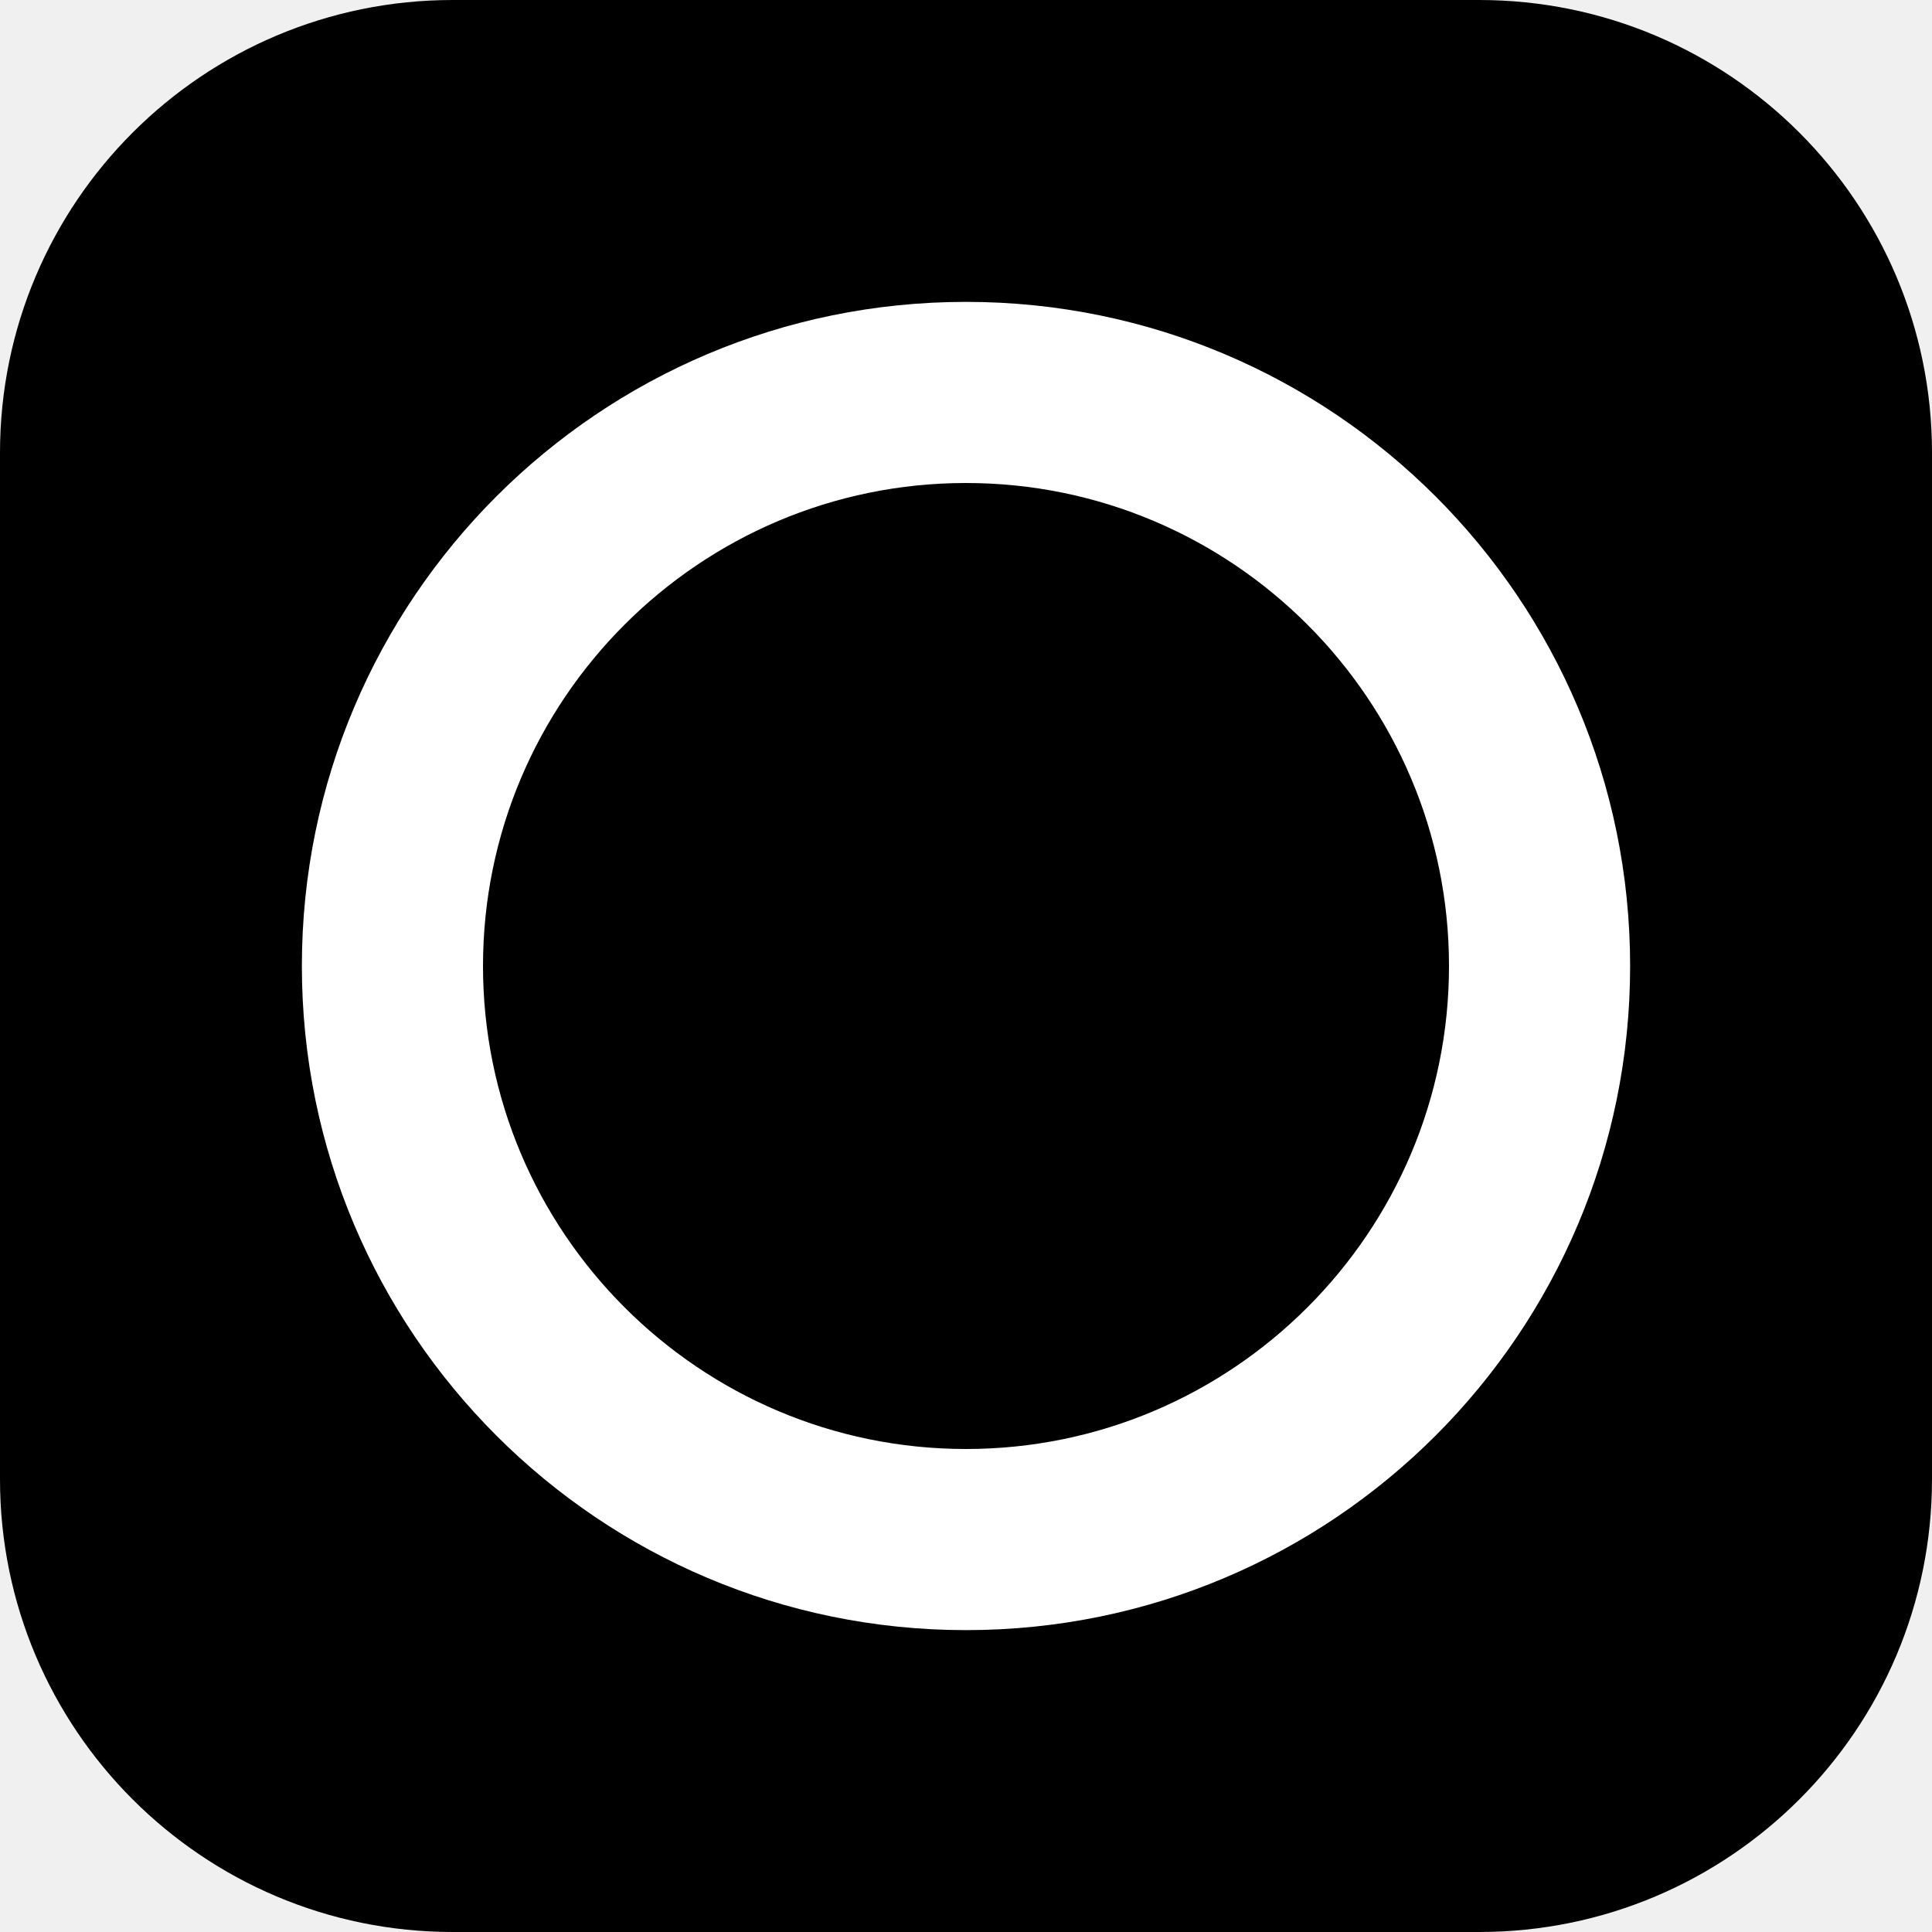
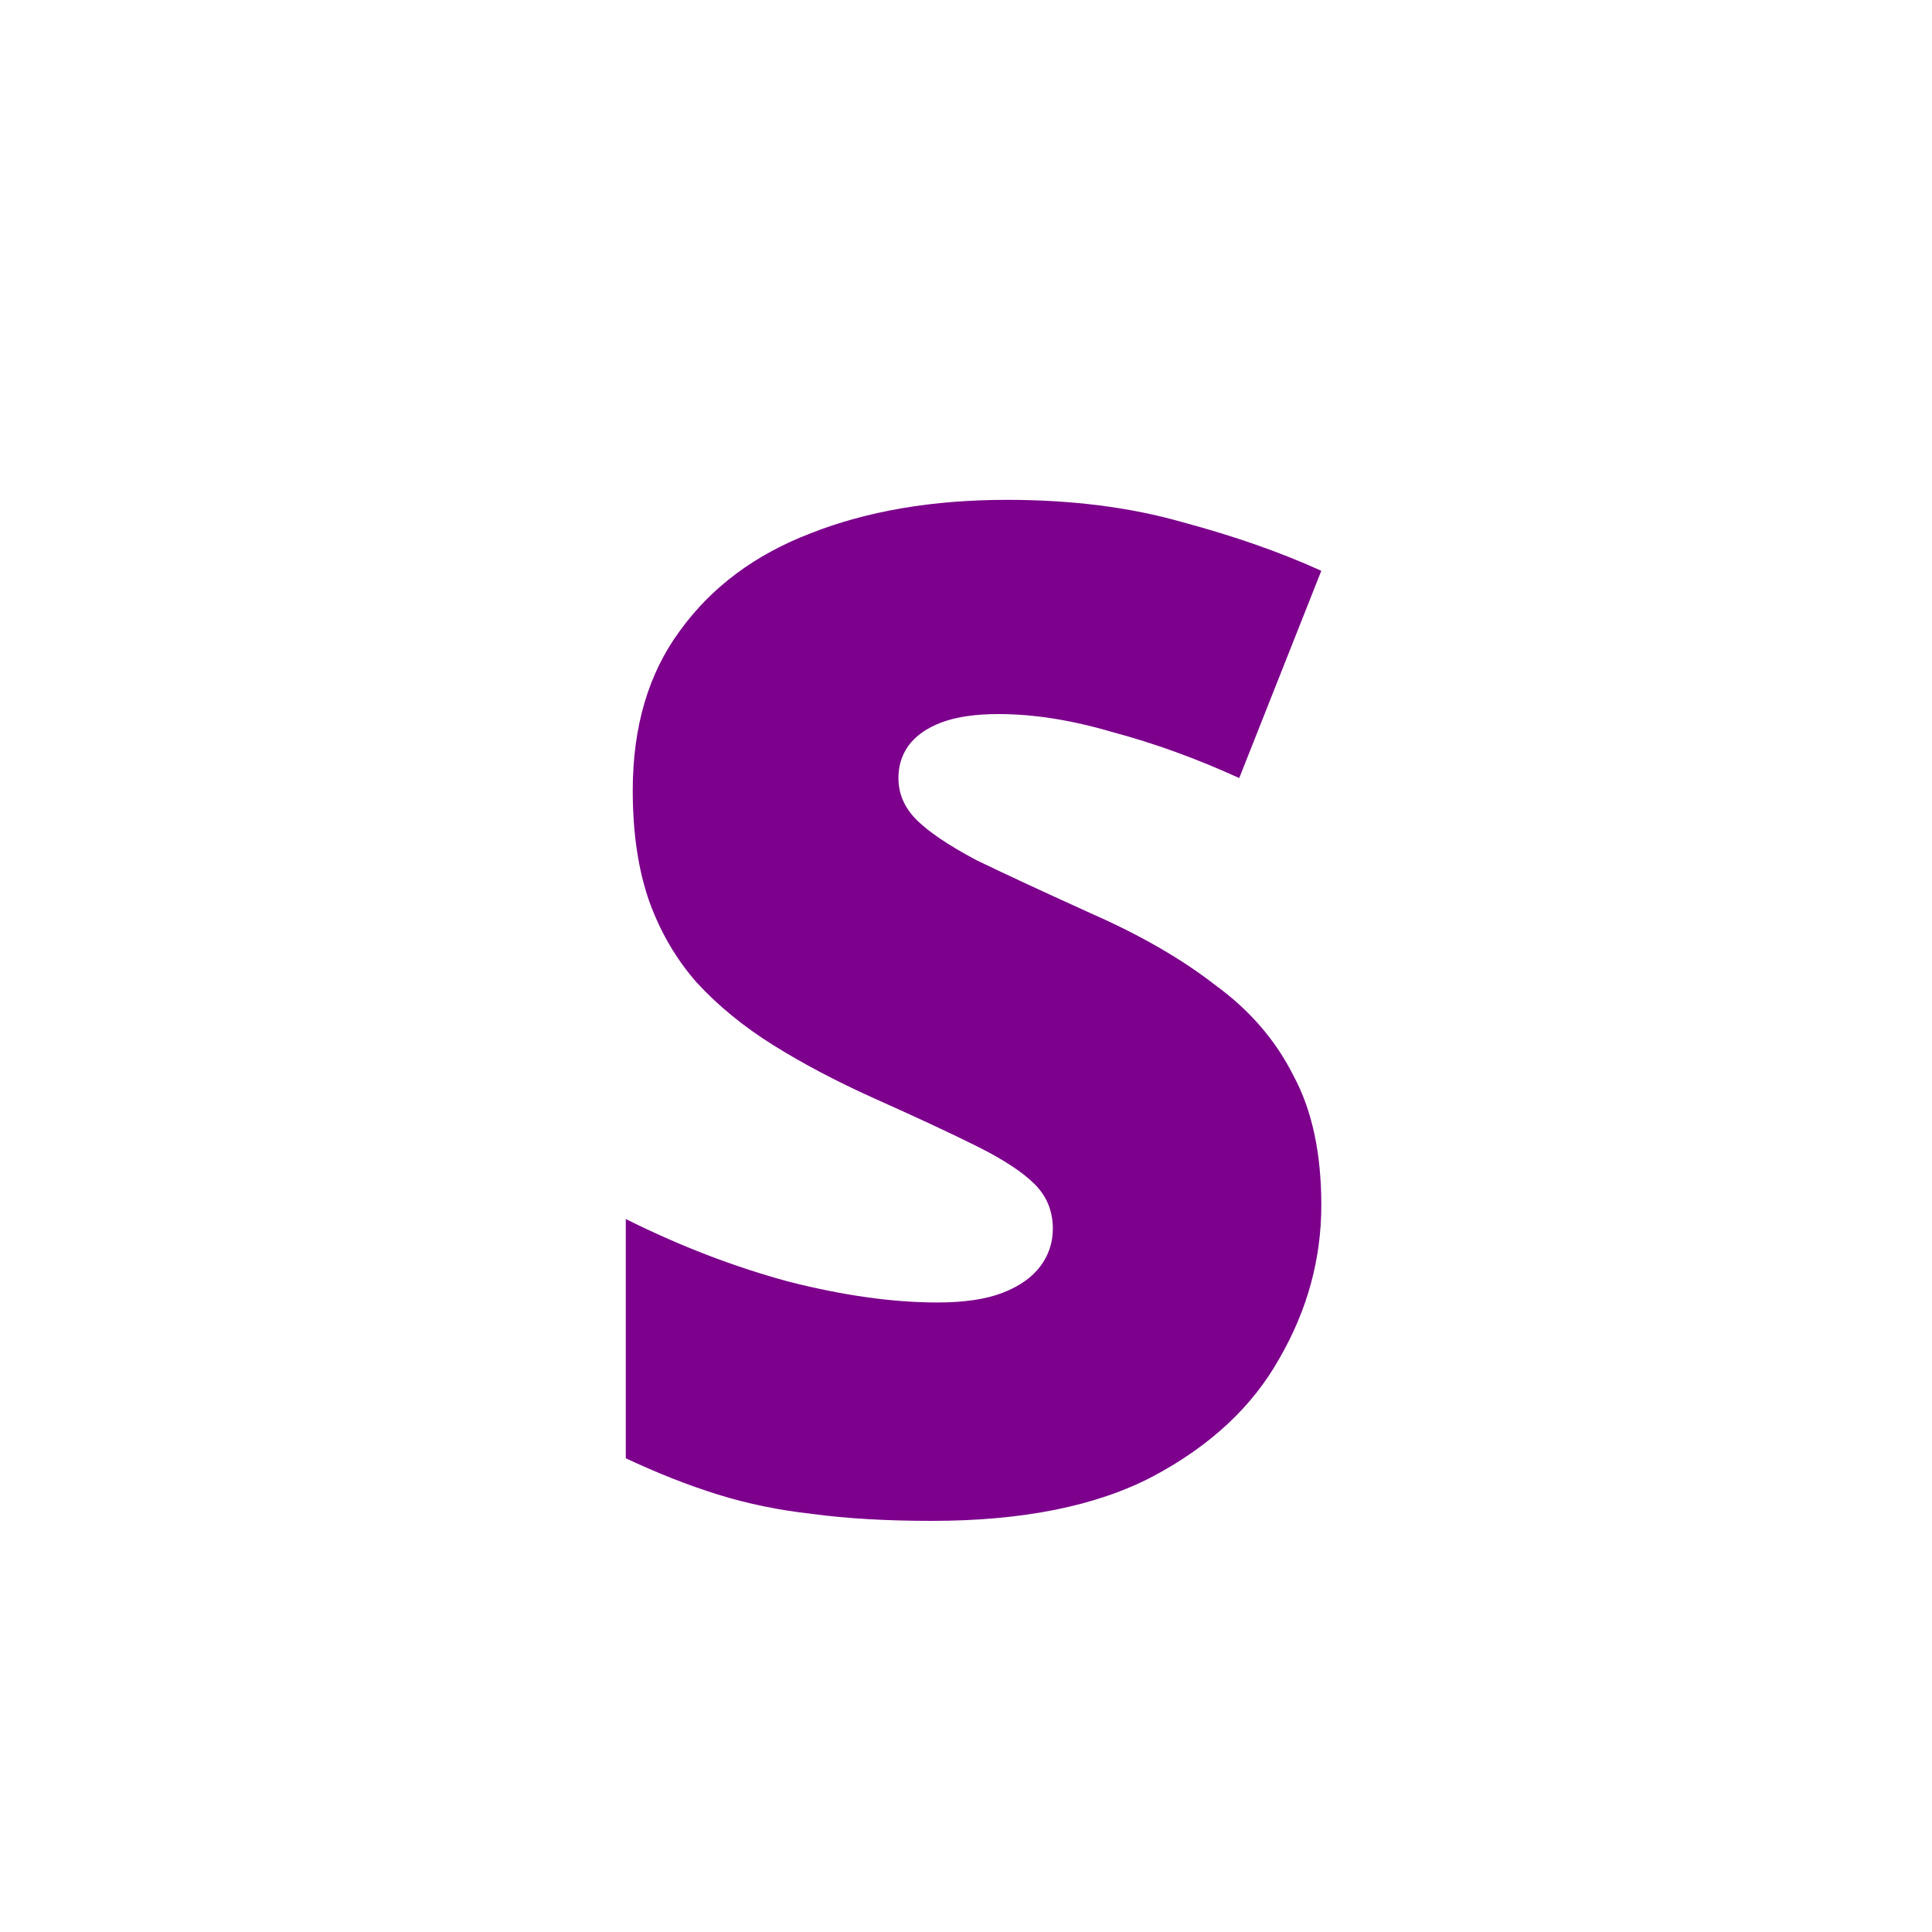
- <svg xmlns="http://www.w3.org/2000/svg" width="256" height="256" viewBox="0 0 256 256">
-   <rect width="256" height="256" fill="#000" rx="60" />
-   <path fill="#fff" d="M128 40c48.6 0 88 39.4 88 88s-39.4 88-88 88-88-39.4-88-88 39.4-88 88-88zm0 24c-35.3 0-64 28.7-64 64s28.7 64 64 64 64-28.7 64-64-28.7-64-64-64z" />
+ <svg xmlns="http://www.w3.org/2000/svg" width="500" height="500" viewBox="0 0 500 500" fill="none">
+   <g clip-path="url(#clip0_2852_4)">
+     <rect width="500" height="500" fill="white" />
+     <path d="M341.953 311.88C341.953 325.8 338.353 339 331.153 351.48C324.193 363.96 313.273 374.16 298.393 382.08C283.753 389.76 264.673 393.6 241.153 393.6C229.393 393.6 219.073 393 210.193 391.8C201.553 390.84 193.393 389.16 185.713 386.76C178.033 384.36 170.113 381.24 161.953 377.4V315.48C175.873 322.44 189.913 327.84 204.073 331.68C218.233 335.28 231.073 337.08 242.593 337.08C249.553 337.08 255.193 336.24 259.513 334.56C263.833 332.88 267.073 330.6 269.233 327.72C271.393 324.84 272.473 321.6 272.473 318C272.473 313.44 270.913 309.6 267.793 306.48C264.673 303.36 259.753 300.12 253.033 296.76C246.313 293.4 237.313 289.2 226.033 284.16C216.433 279.84 207.793 275.28 200.113 270.48C192.433 265.68 185.833 260.28 180.313 254.28C175.033 248.28 170.953 241.32 168.073 233.4C165.193 225.24 163.753 215.64 163.753 204.6C163.753 188.04 167.833 174.24 175.993 163.2C184.153 151.92 195.433 143.52 209.833 138C224.473 132.24 241.393 129.36 260.593 129.36C277.393 129.36 292.513 131.28 305.953 135.12C319.393 138.72 331.393 142.92 341.953 147.72L320.713 201.36C309.673 196.32 298.753 192.36 287.953 189.48C277.393 186.36 267.553 184.8 258.433 184.8C252.433 184.8 247.513 185.52 243.673 186.96C239.833 188.4 236.953 190.44 235.033 193.08C233.353 195.48 232.513 198.24 232.513 201.36C232.513 205.44 234.073 209.04 237.193 212.16C240.313 215.28 245.473 218.76 252.673 222.6C260.113 226.2 270.193 230.88 282.913 236.64C295.393 242.16 305.953 248.28 314.593 255C323.473 261.48 330.193 269.28 334.753 278.4C339.553 287.28 341.953 298.44 341.953 311.88Z" fill="#7C008C" />
+   </g>
+   <defs>
+     <clipPath id="clip0_2852_4">
+       <rect width="500" height="500" fill="white" />
+     </clipPath>
+   </defs>
</svg>
